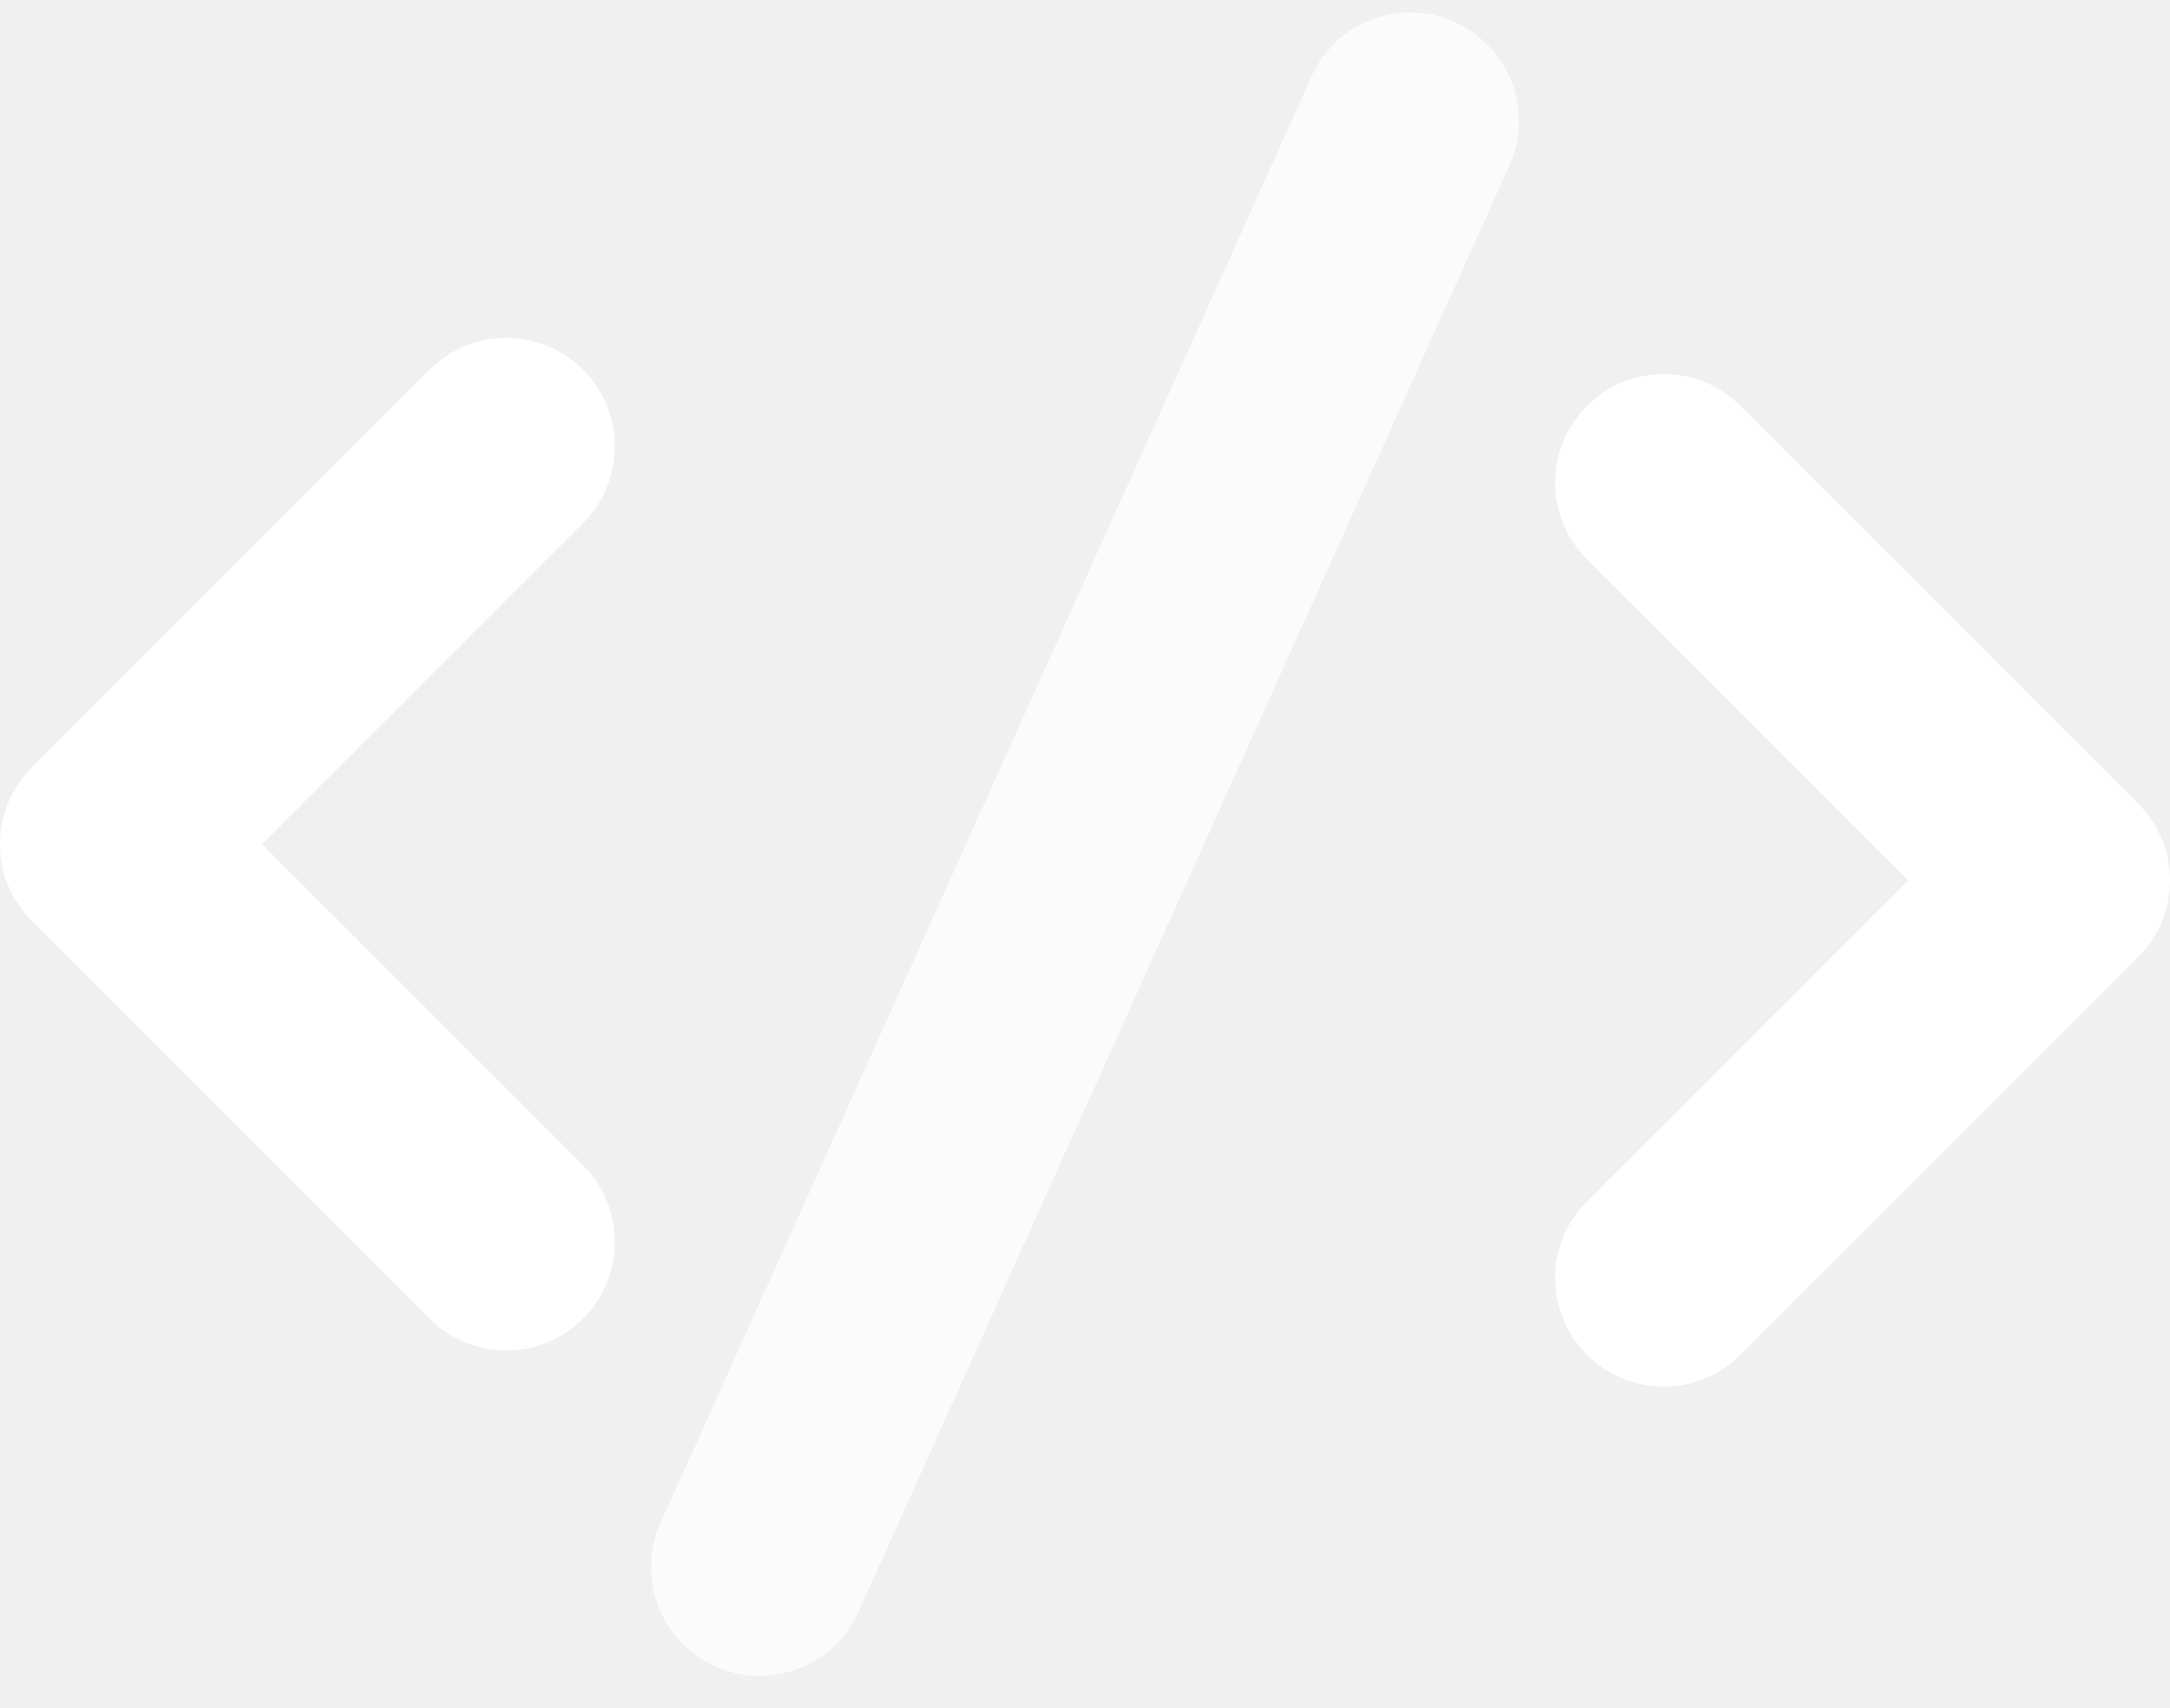
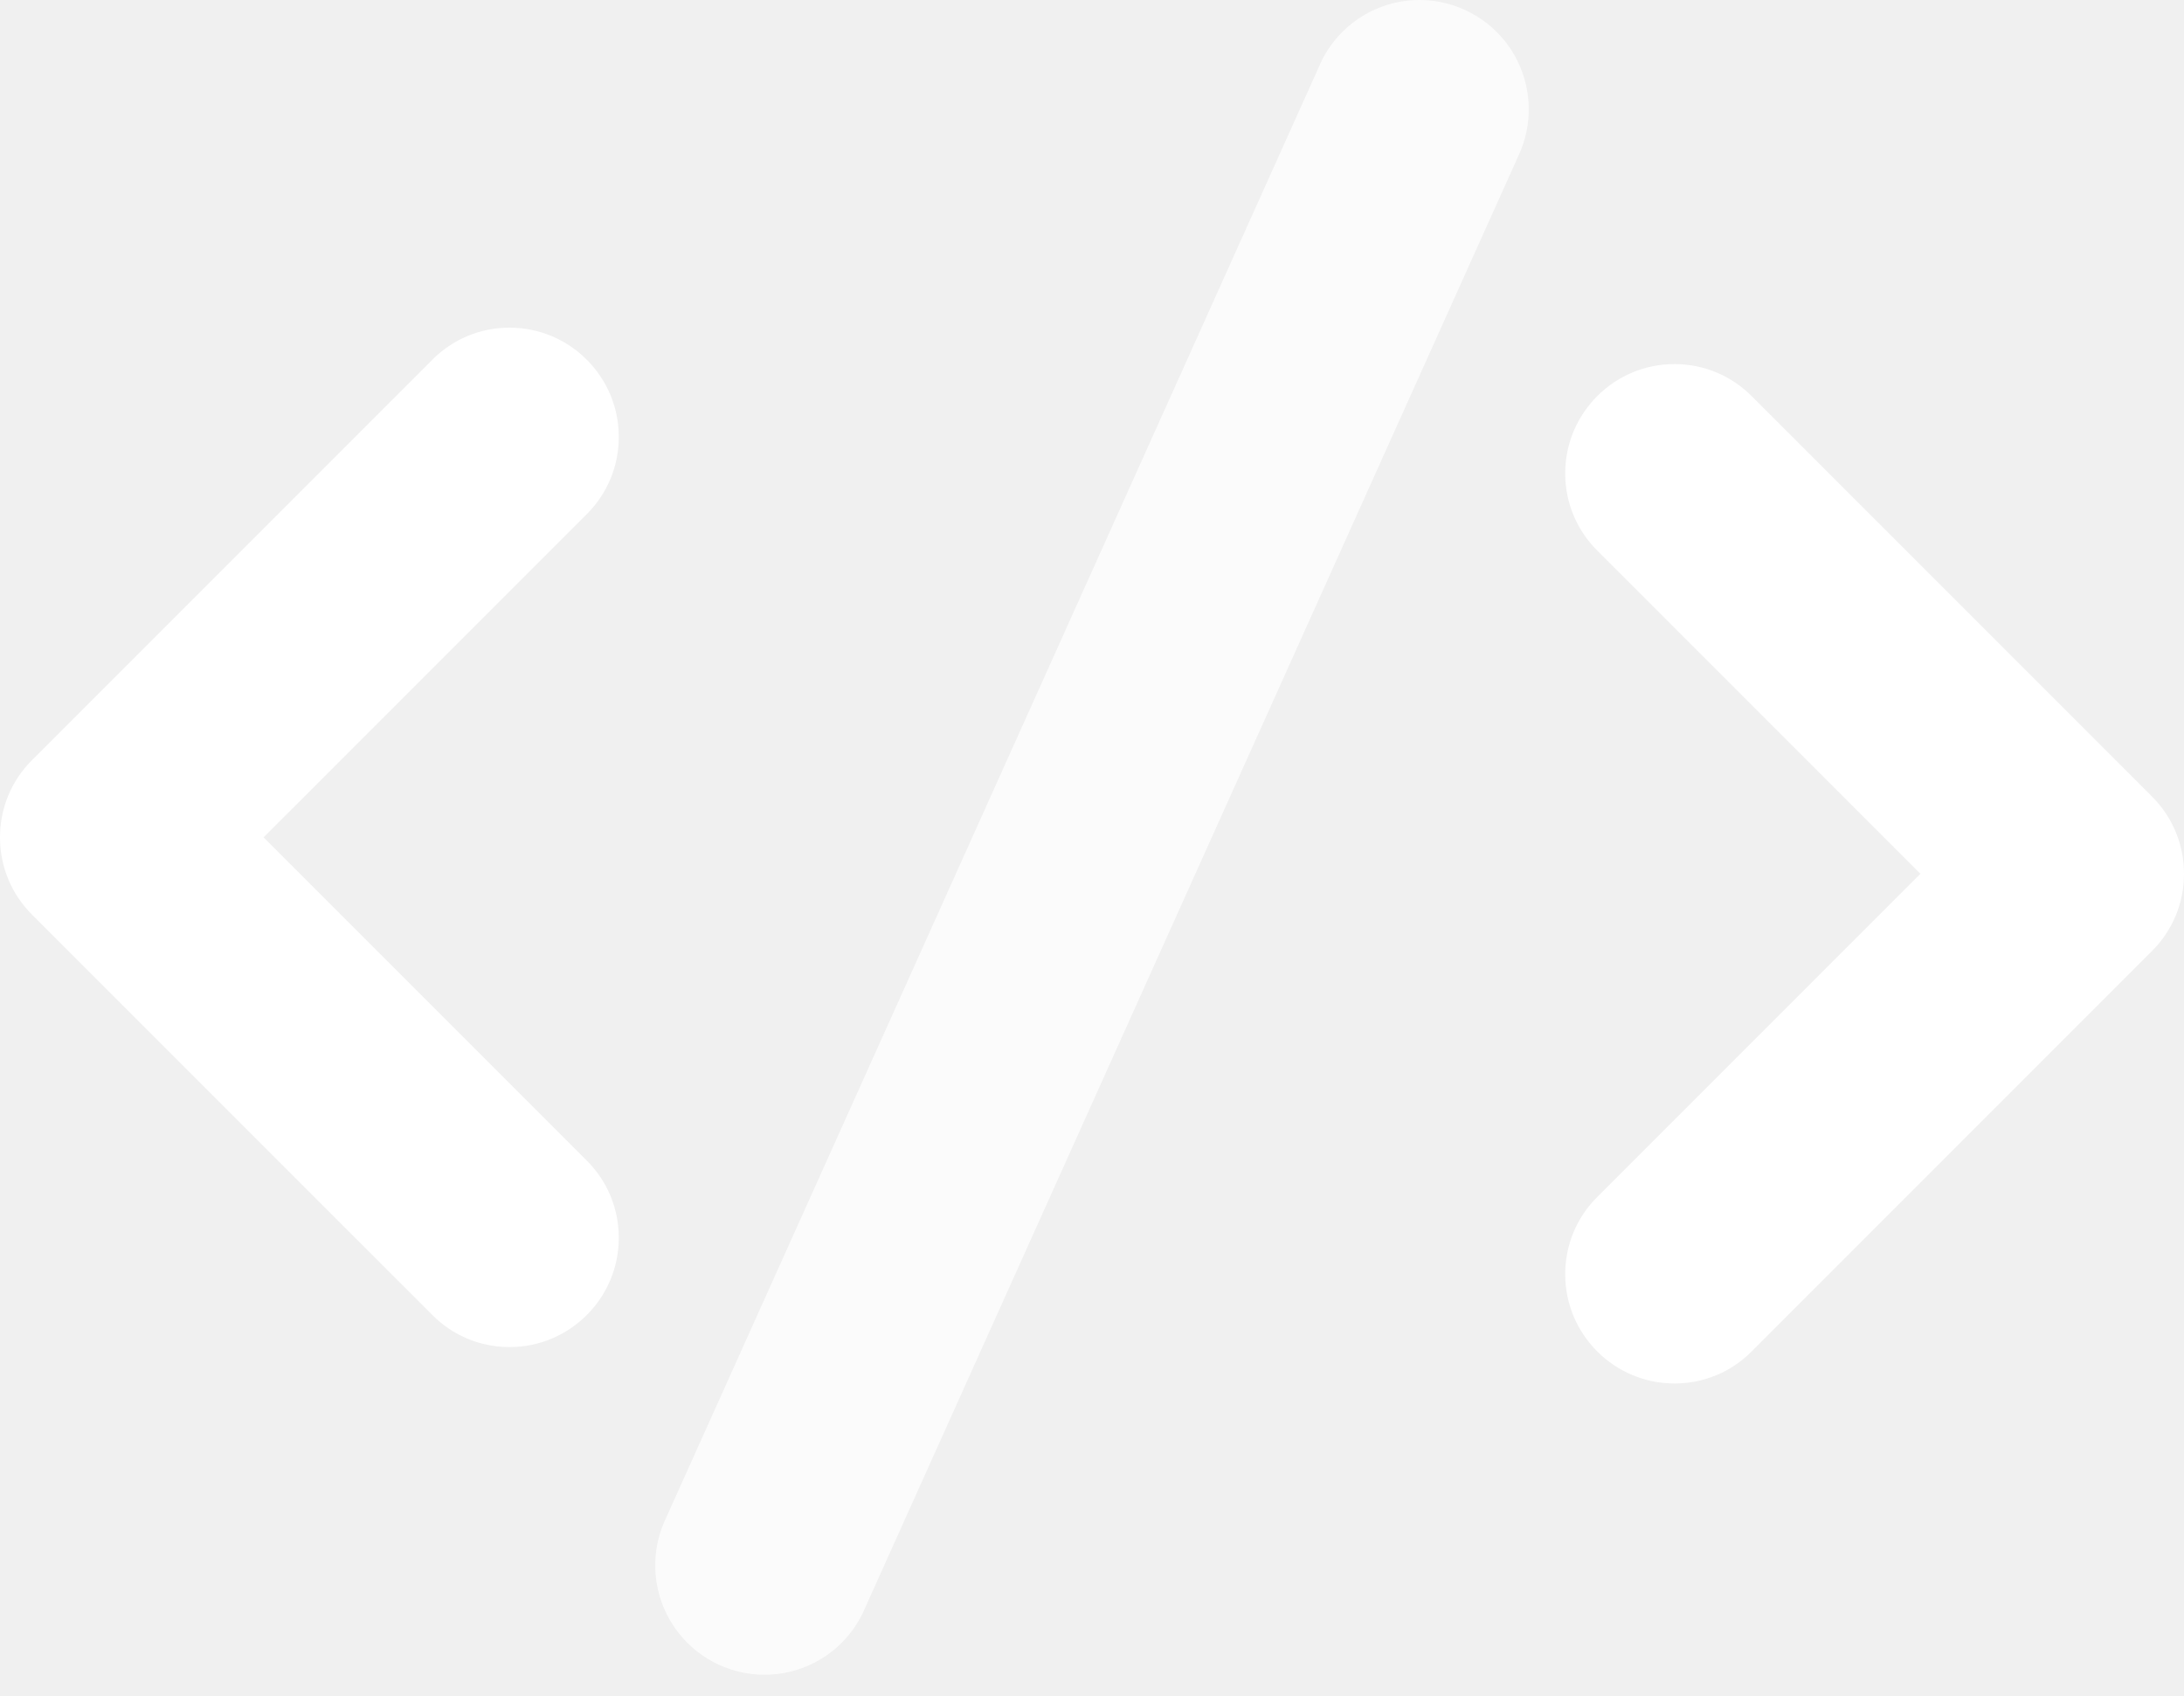
- <svg xmlns="http://www.w3.org/2000/svg" width="61" height="48" viewBox="0 0 61 48" fill="none">
-   <path fill-rule="evenodd" clip-rule="evenodd" d="M13.065 37.736C13.435 37.889 13.832 37.968 14.233 37.967C15.915 37.967 17.283 36.598 17.283 34.917C17.283 34.1 16.966 33.334 16.39 32.76L7.363 23.733L16.389 14.707C16.965 14.133 17.283 13.366 17.283 12.55C17.283 10.868 15.915 9.5 14.233 9.5C13.833 9.499 13.436 9.577 13.066 9.73C12.695 9.884 12.359 10.109 12.077 10.394L0.895 21.576C0.318 22.15 0 22.917 0 23.733C0 24.55 0.318 25.316 0.894 25.89L12.076 37.072C12.358 37.357 12.694 37.582 13.065 37.736ZM43.717 35.933C43.717 37.615 45.085 38.983 46.767 38.983C47.167 38.985 47.564 38.907 47.935 38.753C48.305 38.6 48.641 38.374 48.923 38.09L60.105 26.907C60.682 26.333 61 25.566 61 24.75C61 23.936 60.683 23.169 60.106 22.594L48.924 11.411C48.35 10.835 47.583 10.517 46.767 10.517C45.085 10.517 43.717 11.885 43.717 13.567C43.716 13.967 43.794 14.364 43.948 14.734C44.101 15.104 44.326 15.441 44.61 15.723L53.637 24.75L44.611 33.776C44.035 34.35 43.717 35.117 43.717 35.933Z" fill="white" />
-   <path d="M21.35 47.117C20.848 47.116 20.354 46.991 19.912 46.754C19.469 46.517 19.092 46.174 18.814 45.757C18.535 45.339 18.364 44.859 18.315 44.36C18.266 43.86 18.341 43.356 18.534 42.892L36.835 2.224C37.067 1.668 37.458 1.194 37.959 0.86C38.46 0.527 39.048 0.349 39.65 0.35C40.152 0.351 40.646 0.475 41.088 0.713C41.531 0.95 41.908 1.292 42.186 1.71C42.465 2.128 42.636 2.607 42.685 3.107C42.734 3.607 42.658 4.111 42.466 4.574L24.165 45.243C23.933 45.798 23.542 46.273 23.041 46.606C22.54 46.94 21.952 47.117 21.35 47.117Z" fill="white" fill-opacity="0.75" />
+ <svg xmlns="http://www.w3.org/2000/svg" width="76" height="59" viewBox="0 0 76 59" fill="none">
+   <path fill-rule="evenodd" clip-rule="evenodd" d="M16.277 46.579C16.739 46.77 17.234 46.868 17.733 46.867C19.828 46.867 21.533 45.162 21.533 43.067C21.533 42.05 21.138 41.094 20.42 40.38L9.173 29.133L20.419 17.888C21.137 17.172 21.533 16.217 21.533 15.2C21.533 13.105 19.828 11.4 17.733 11.4C17.234 11.398 16.739 11.496 16.278 11.687C15.817 11.878 15.399 12.159 15.047 12.513L1.115 26.445C0.396 27.161 0 28.116 0 29.133C0 30.151 0.396 31.105 1.113 31.82L15.046 45.752C15.397 46.107 15.816 46.388 16.277 46.579ZM54.467 44.333C54.467 46.428 56.172 48.133 58.267 48.133C58.766 48.135 59.261 48.038 59.722 47.847C60.183 47.656 60.602 47.374 60.953 47.02L74.885 33.088C75.603 32.372 76 31.417 76 30.4C76 29.385 75.605 28.43 74.887 27.713L60.955 13.781C60.239 13.063 59.284 12.667 58.267 12.667C56.172 12.667 54.467 14.372 54.467 16.467C54.465 16.966 54.563 17.46 54.754 17.921C54.946 18.383 55.226 18.801 55.58 19.153L66.827 30.4L55.581 41.645C54.863 42.361 54.467 43.316 54.467 44.333Z" fill="white" />
+   <path d="M26.6 58.267C25.975 58.266 25.359 58.111 24.808 57.815C24.257 57.52 23.787 57.093 23.44 56.572C23.093 56.052 22.88 55.454 22.819 54.832C22.758 54.209 22.852 53.581 23.091 53.004L45.893 2.334C46.181 1.642 46.669 1.051 47.293 0.636C47.917 0.221 48.65 -0.001 49.4 2.00956e-06C50.025 0.001 50.641 0.156 51.192 0.452C51.743 0.747 52.213 1.174 52.56 1.694C52.907 2.215 53.12 2.813 53.181 3.435C53.242 4.057 53.148 4.685 52.909 5.263L30.107 55.932C29.819 56.624 29.331 57.215 28.707 57.631C28.083 58.046 27.35 58.267 26.6 58.267Z" fill="white" fill-opacity="0.75" />
</svg>
